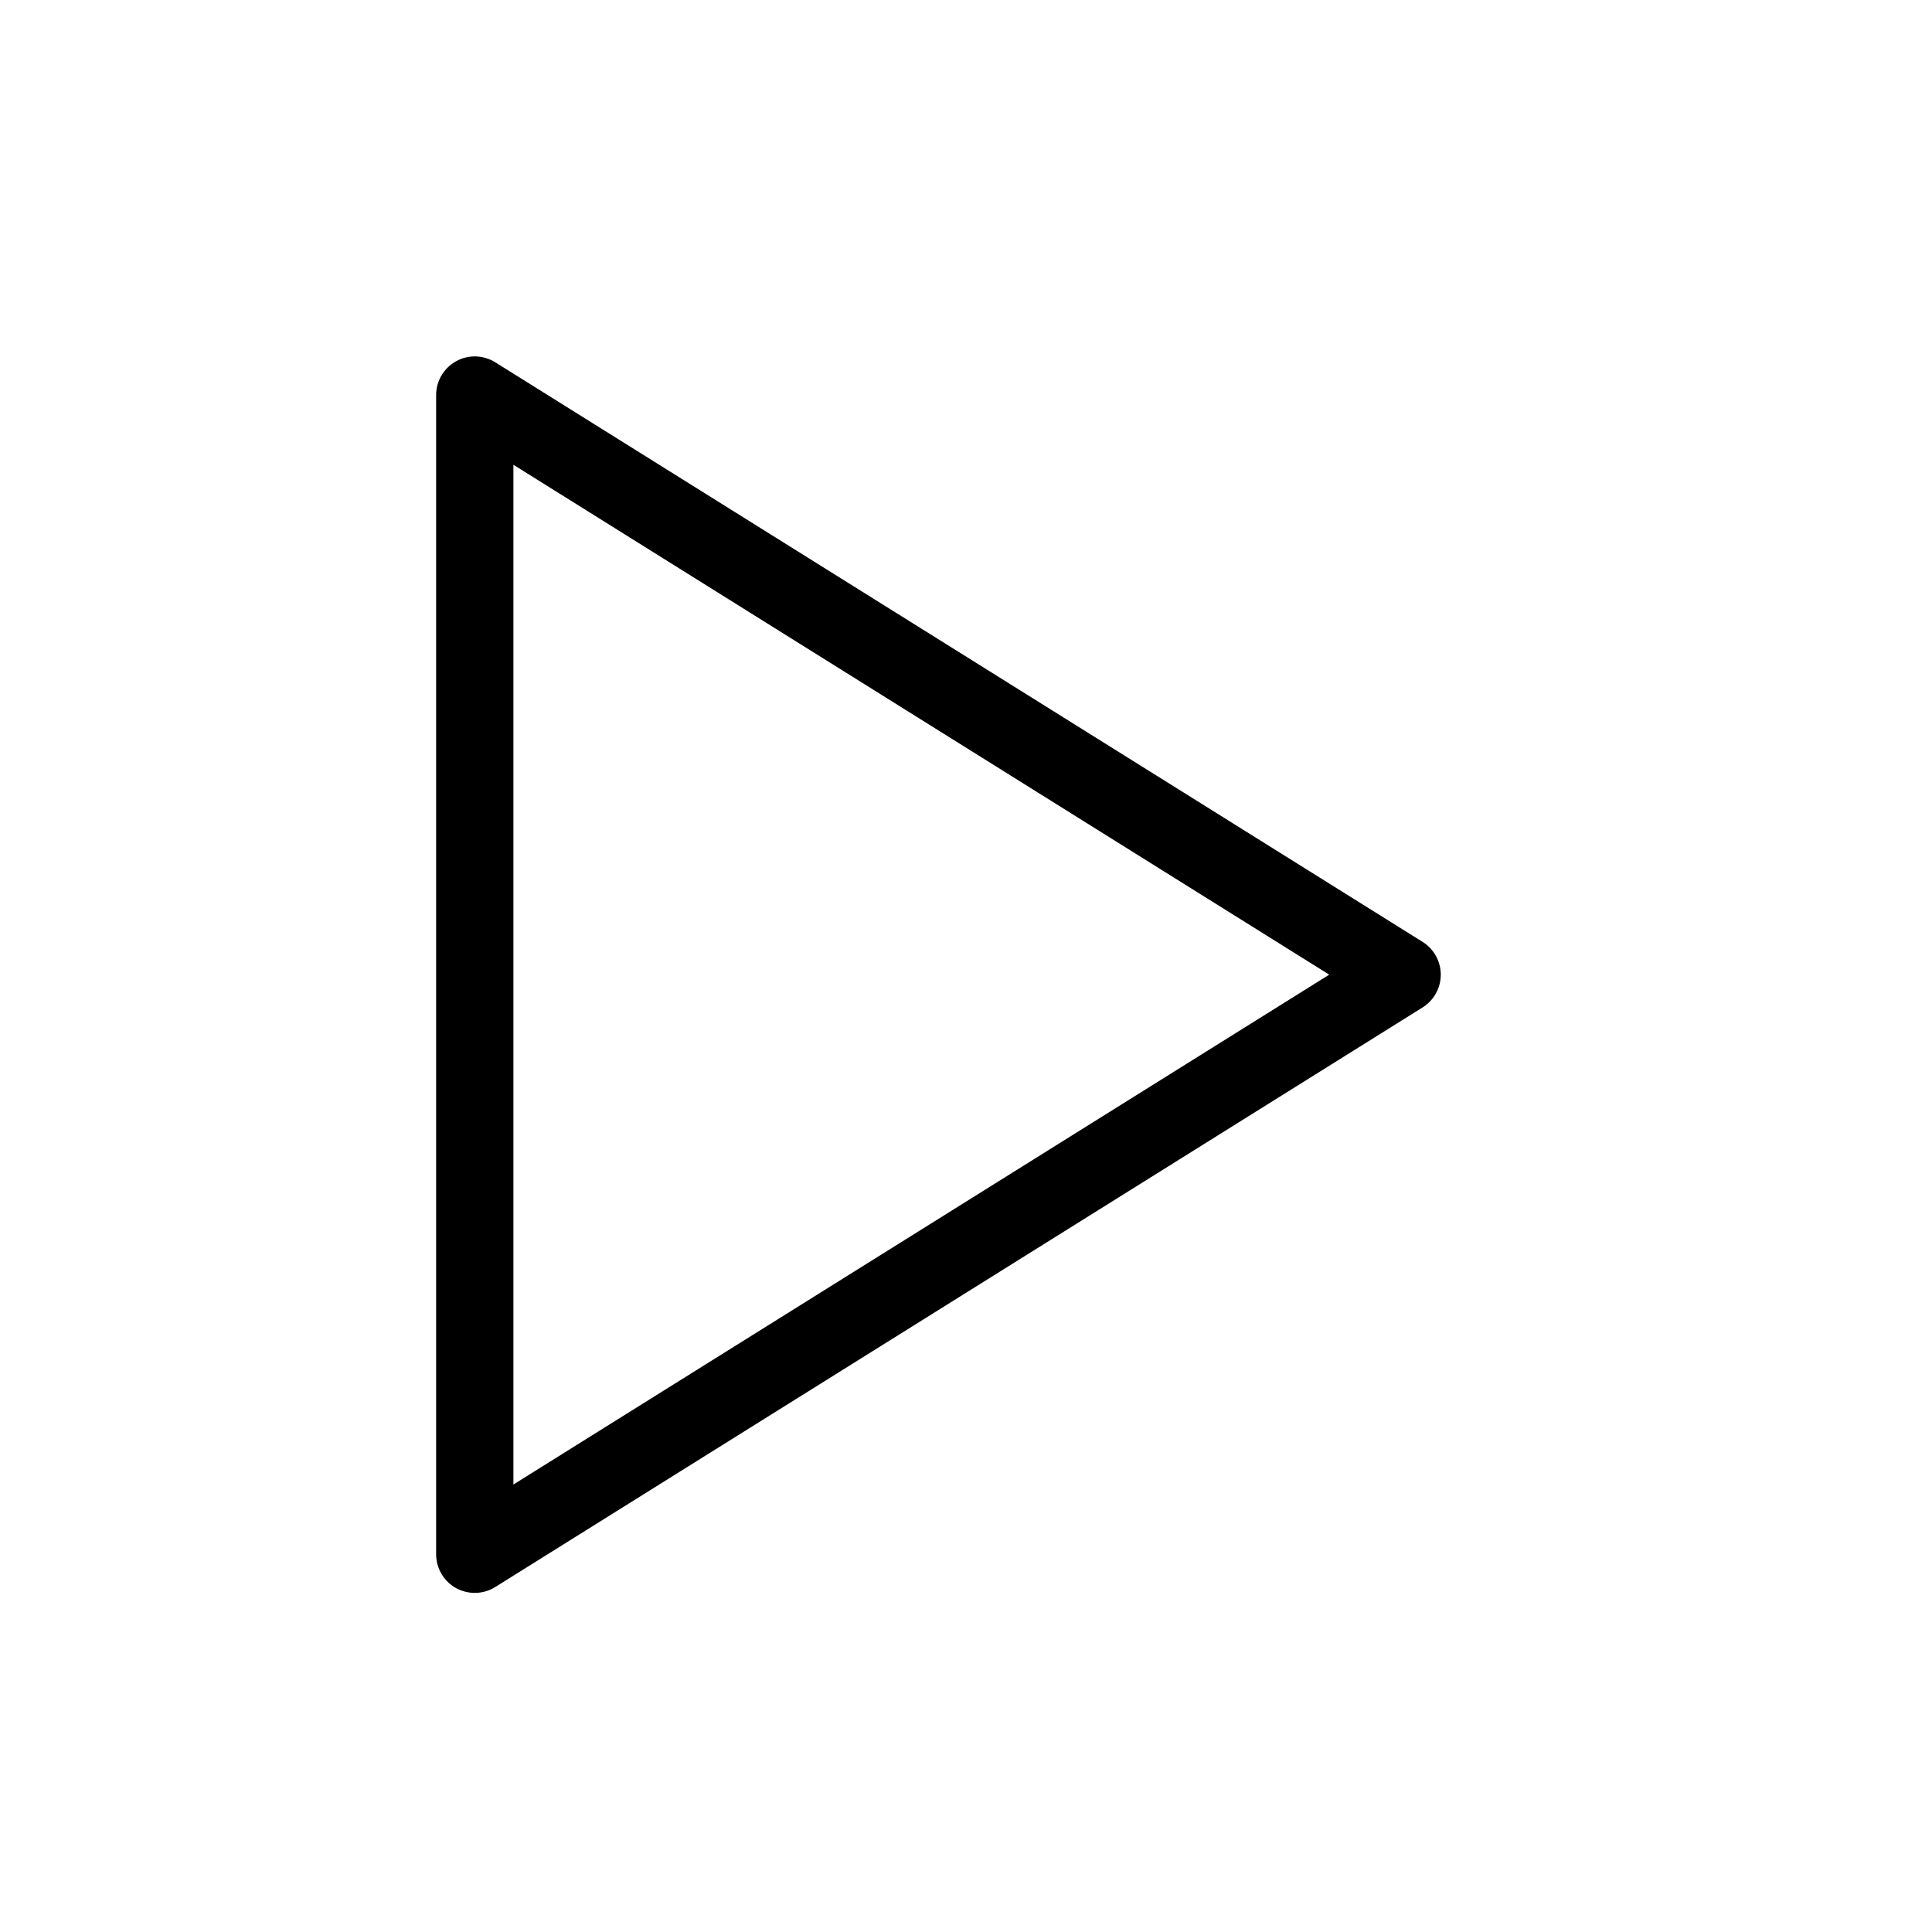
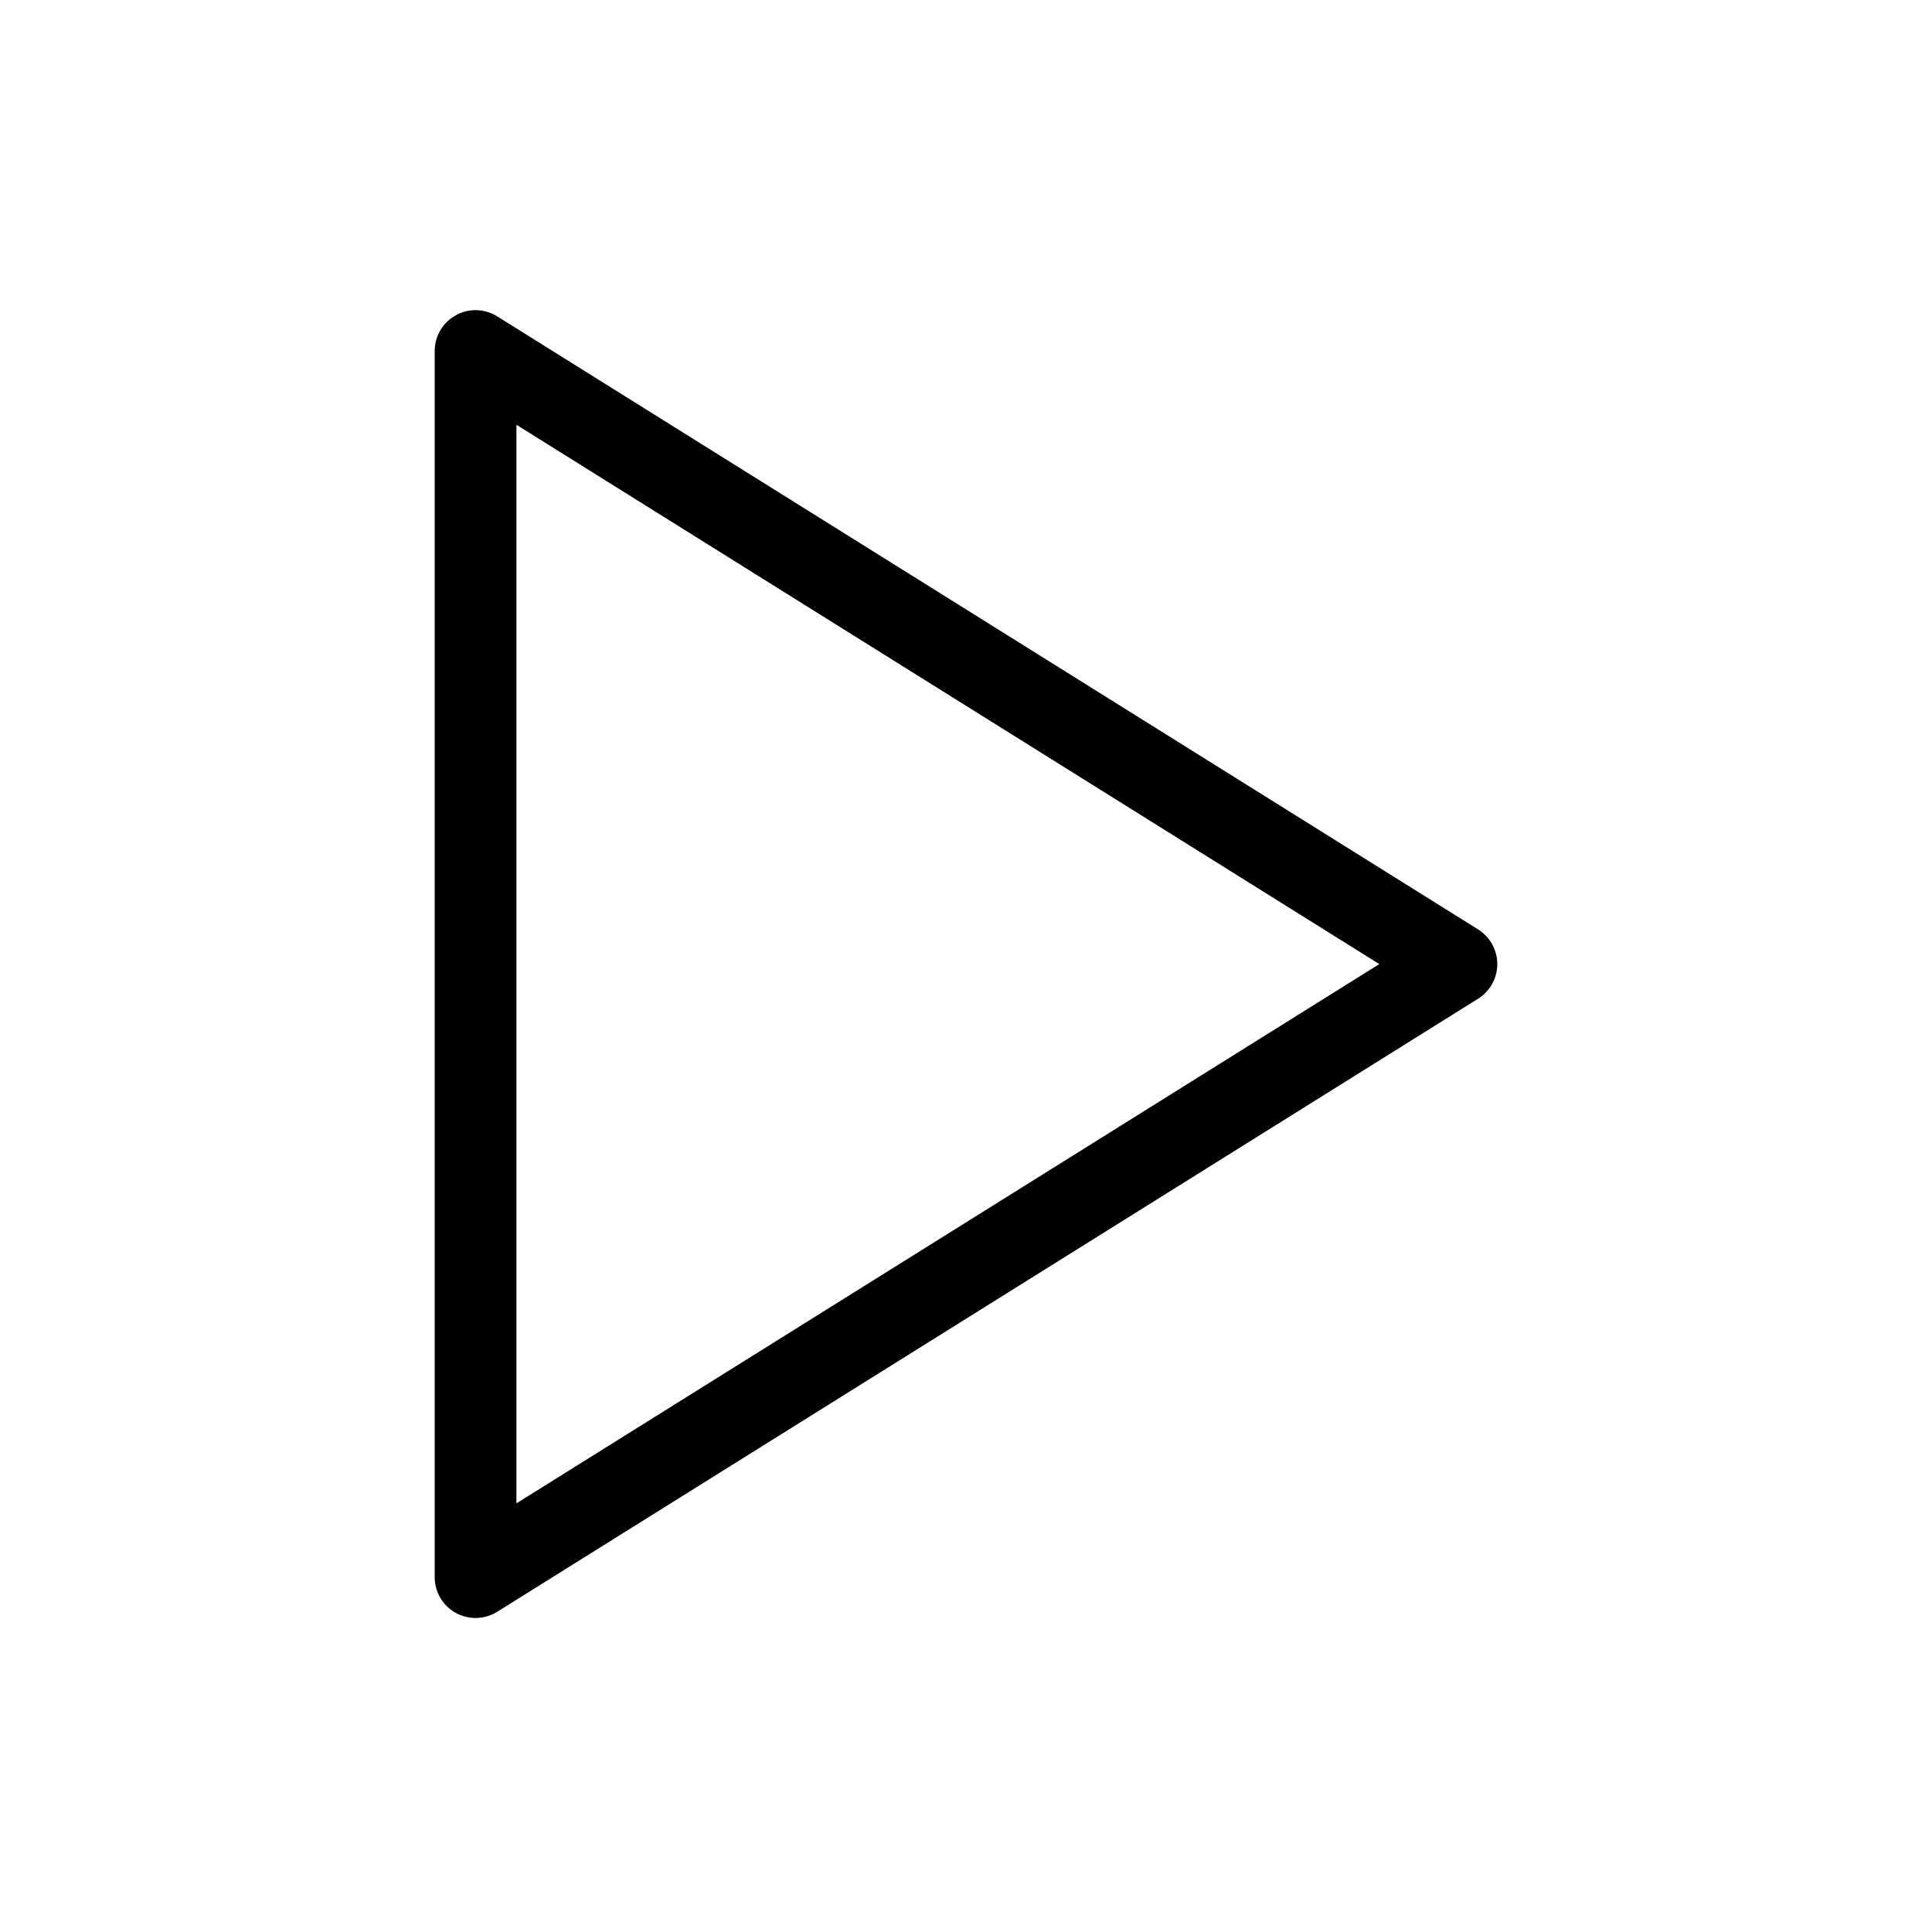
- <svg xmlns="http://www.w3.org/2000/svg" version="1.1" id="Layer_1" x="0px" y="0px" viewBox="0 0 50 50" enable-background="new 0 0 50 50" xml:space="preserve">
-   <path d="M12.287,41.224c0.184,0,0.368-0.051,0.53-0.152l24-15c0.292-0.183,0.47-0.503,0.47-0.848  s-0.178-0.665-0.47-0.848l-24-15c-0.309-0.192-0.697-0.204-1.015-0.026c-0.318,0.176-0.515,0.511-0.515,0.875v30  c0,0.363,0.197,0.698,0.515,0.875C11.954,41.182,12.12,41.224,12.287,41.224z M13.287,12.028L34.4,25.224L13.287,38.419V12.028z" />
+ <svg xmlns="http://www.w3.org/2000/svg" width="100" height="100" id="Layer_1">
+   <g>
+     <path stroke="null" id="svg_1" d="m24.615,83.747c0.389,0 0.778,-0.108 1.121,-0.322l50.769,-31.731c0.618,-0.387 0.994,-1.064 0.994,-1.794s-0.377,-1.407 -0.994,-1.794l-50.769,-31.731c-0.654,-0.406 -1.474,-0.432 -2.147,-0.055c-0.673,0.372 -1.089,1.081 -1.089,1.851l0,63.462c0,0.768 0.417,1.477 1.089,1.851c0.322,0.173 0.673,0.262 1.026,0.262zm2.115,-61.761l44.662,27.915l-44.662,27.913l0,-55.827z" />
+   </g>
</svg>
